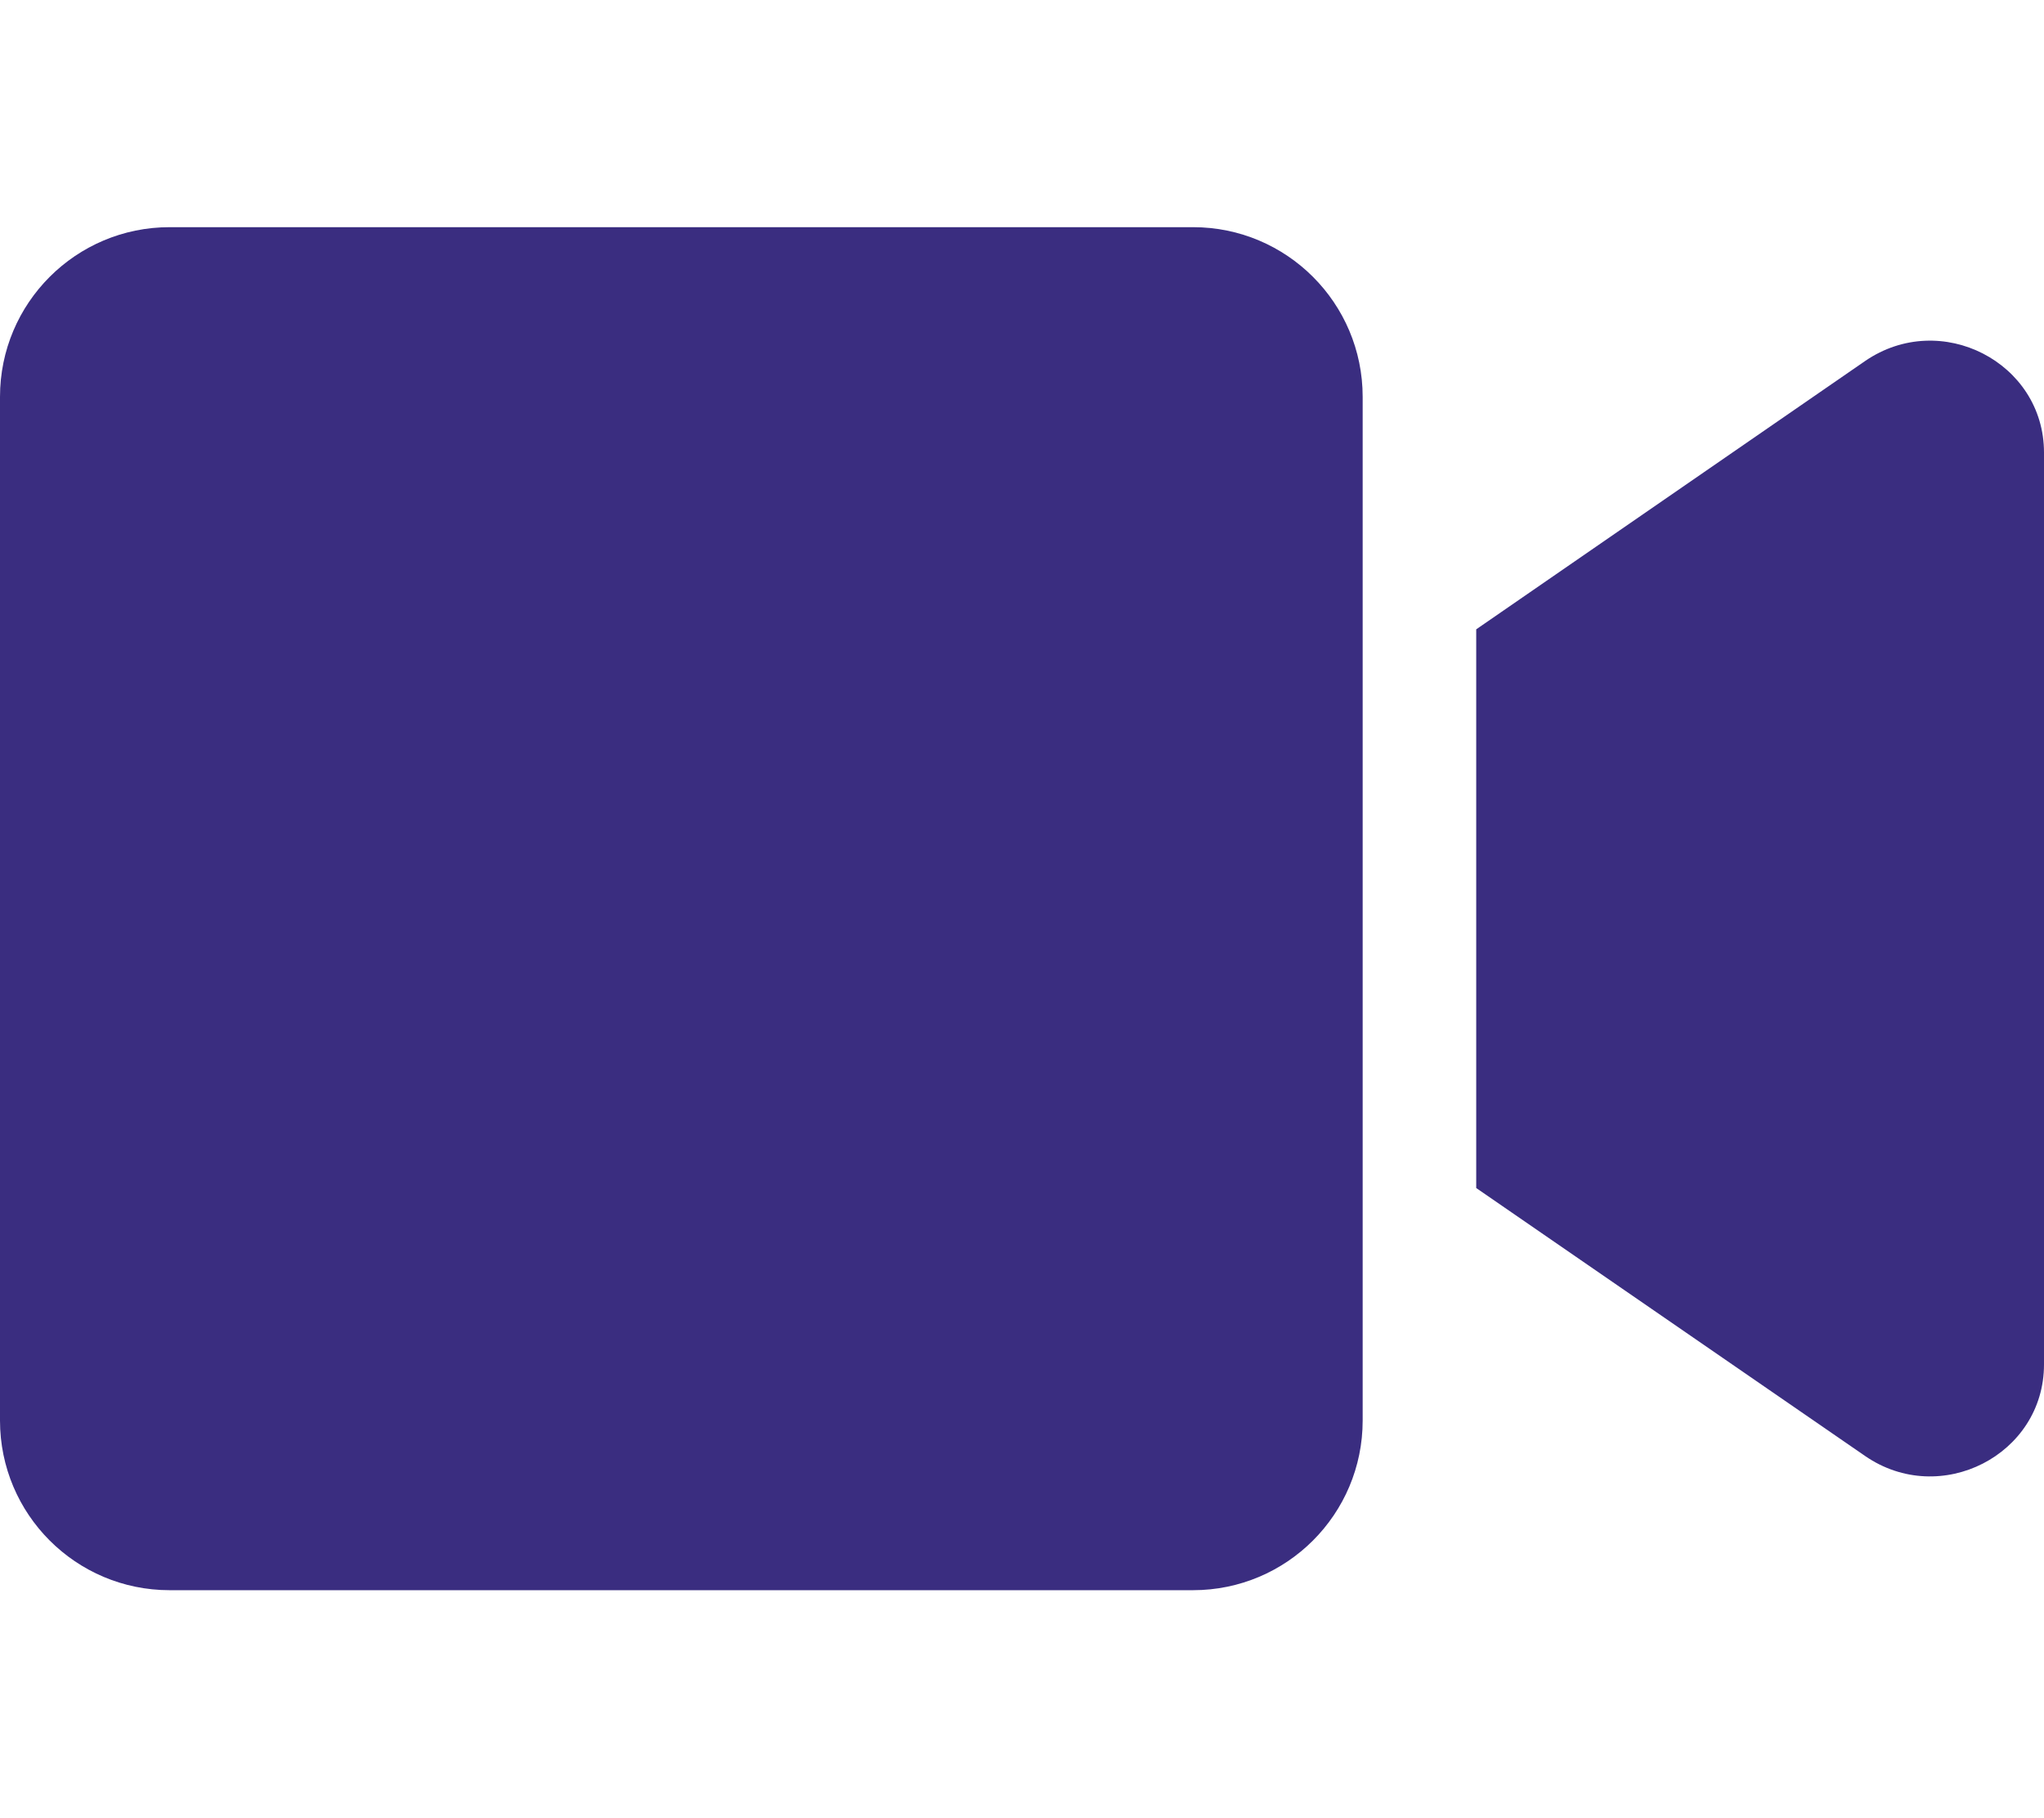
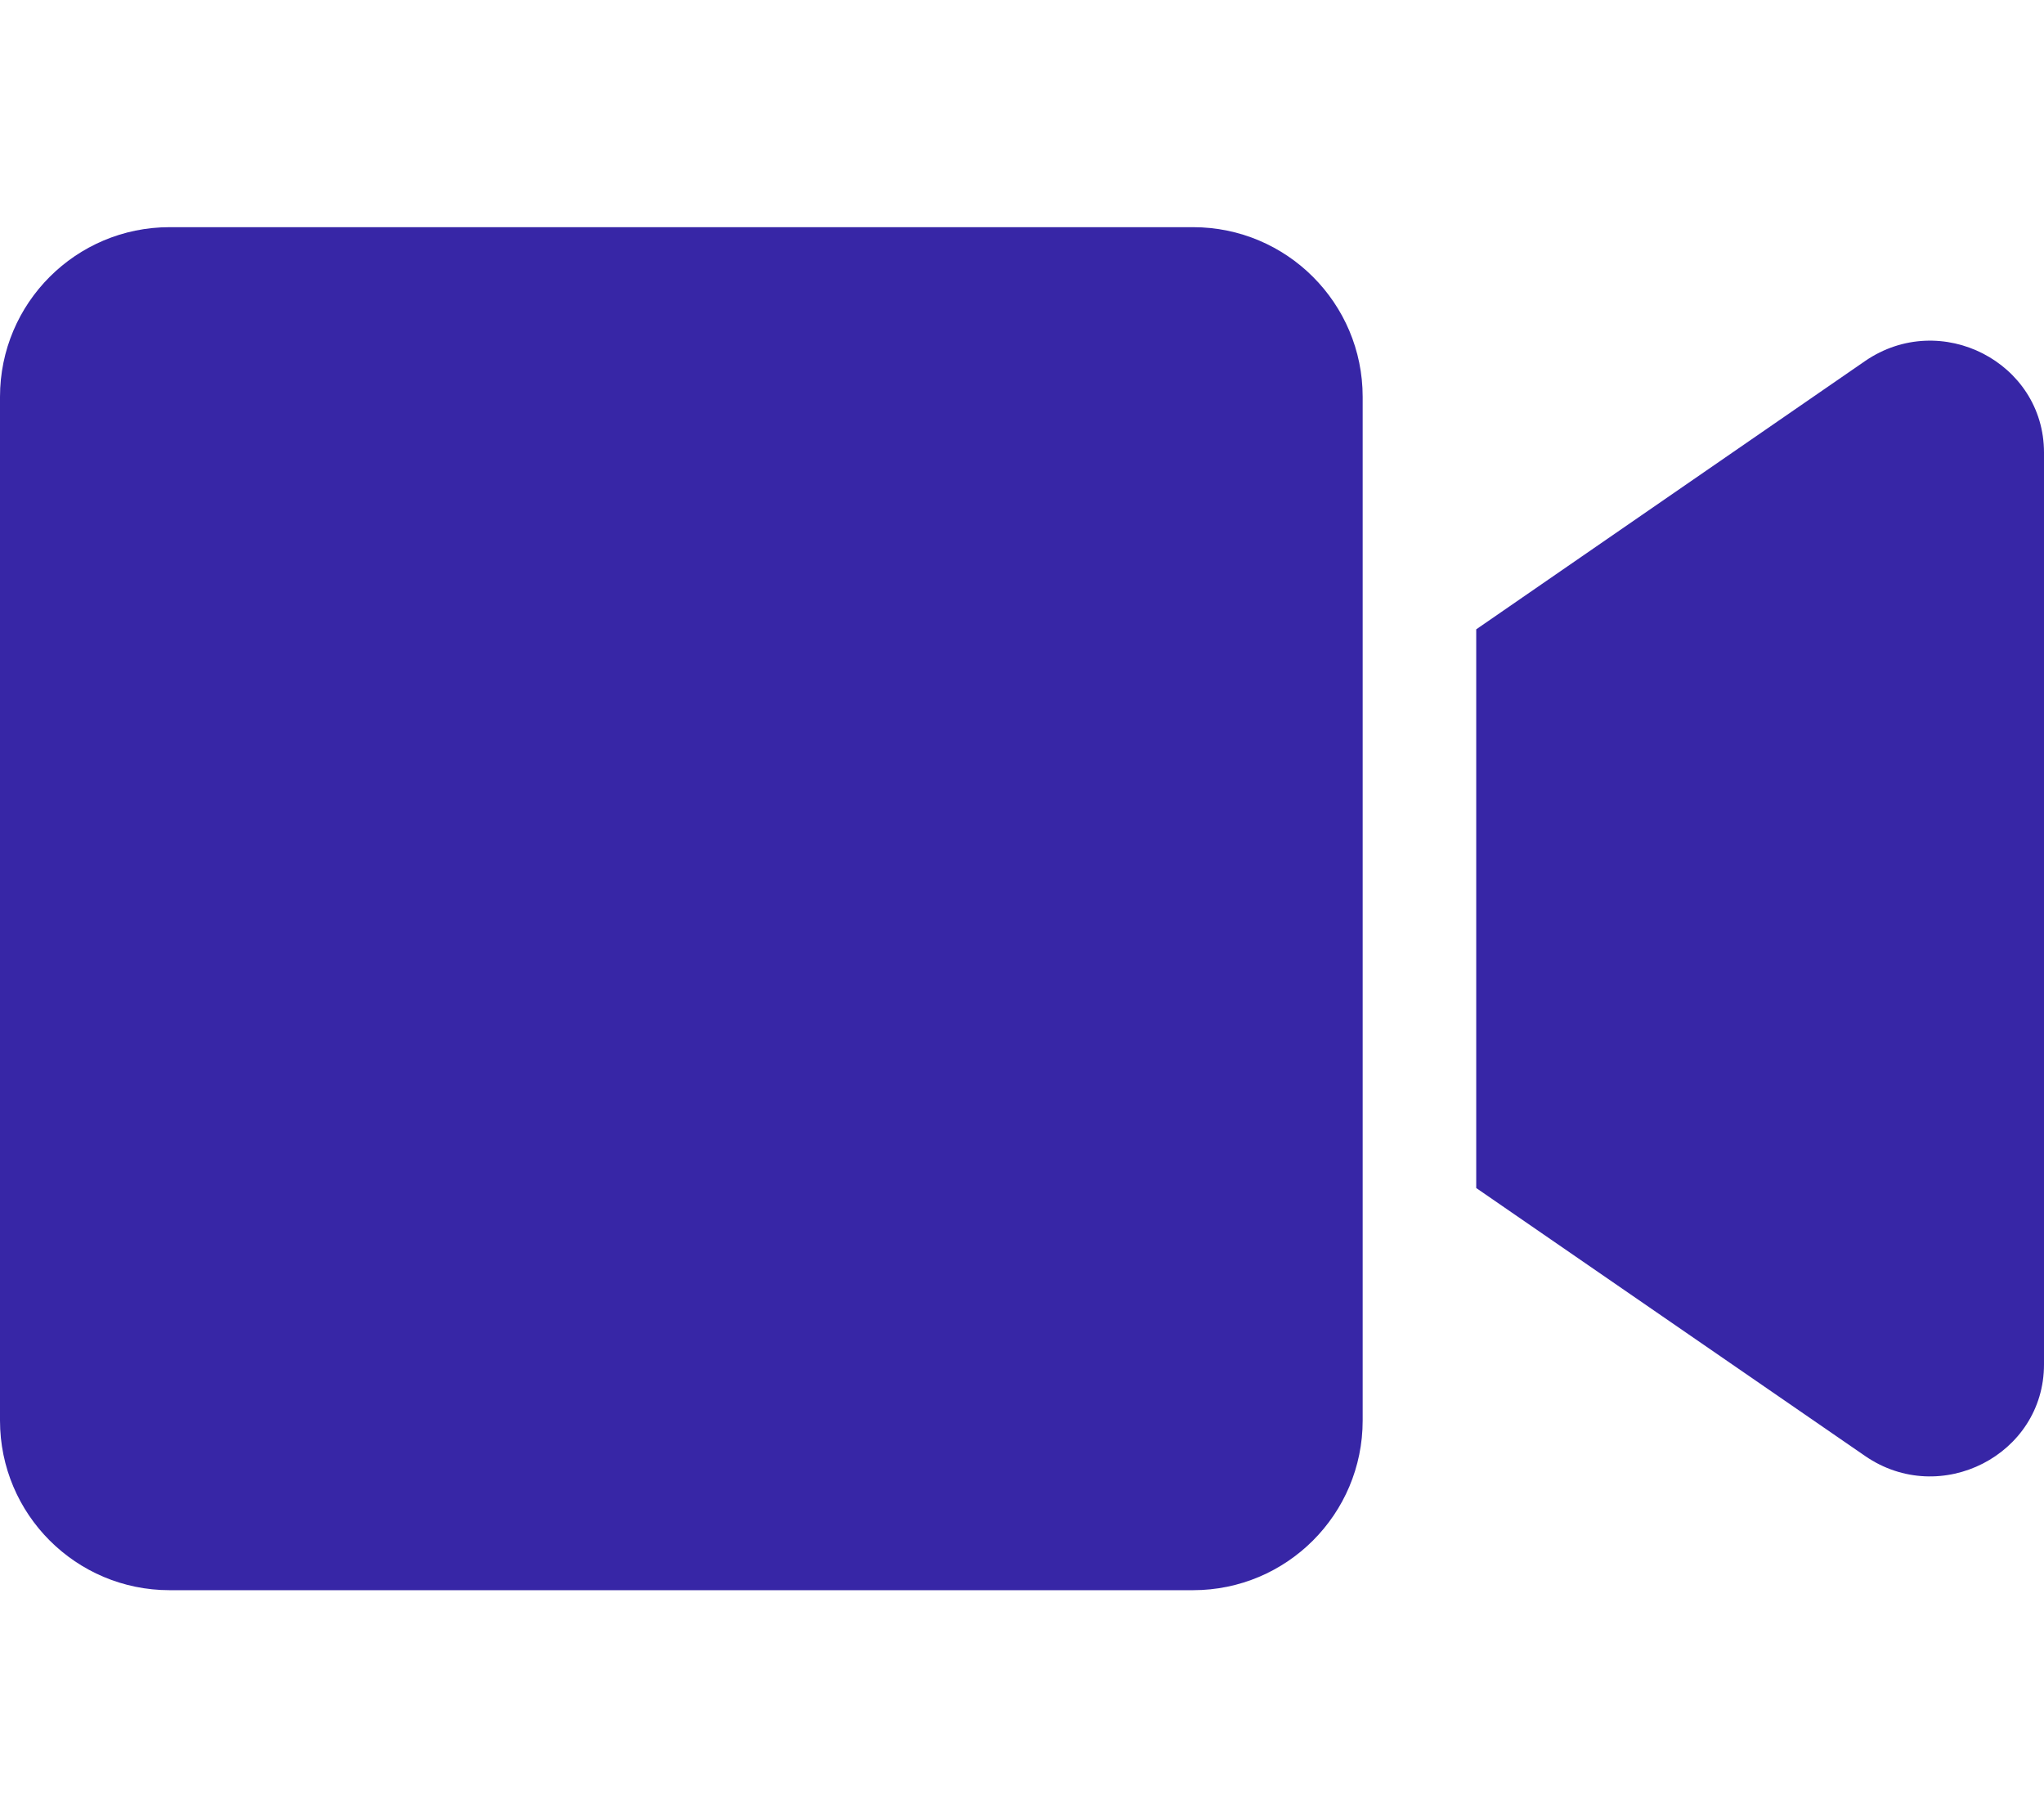
<svg xmlns="http://www.w3.org/2000/svg" viewBox="0 0 576 512">
-   <path d="M336.2 64H47.8C21.4 64 0 85.4 0 111.8v288.4C0 426.6 21.4 448 47.8 448h288.4c26.4 0 47.8-21.4 47.8-47.8V111.8c0-26.4-21.4-47.8-47.8-47.8zm189.4 37.7L416 177.3v157.4l109.6 75.5c21.2 14.6 50.4-.3 50.4-25.8V127.5c0-25.4-29.1-40.4-50.4-25.8z" fill="#3a2d80" />
+   <path d="M336.2 64H47.8C21.4 64 0 85.4 0 111.8v288.4C0 426.6 21.4 448 47.8 448h288.4c26.4 0 47.8-21.4 47.8-47.8V111.8c0-26.4-21.4-47.8-47.8-47.8zm189.4 37.7L416 177.3v157.4l109.6 75.5c21.2 14.6 50.4-.3 50.4-25.8V127.5c0-25.4-29.1-40.4-50.4-25.8z" fill="#3726a6" />
</svg>
